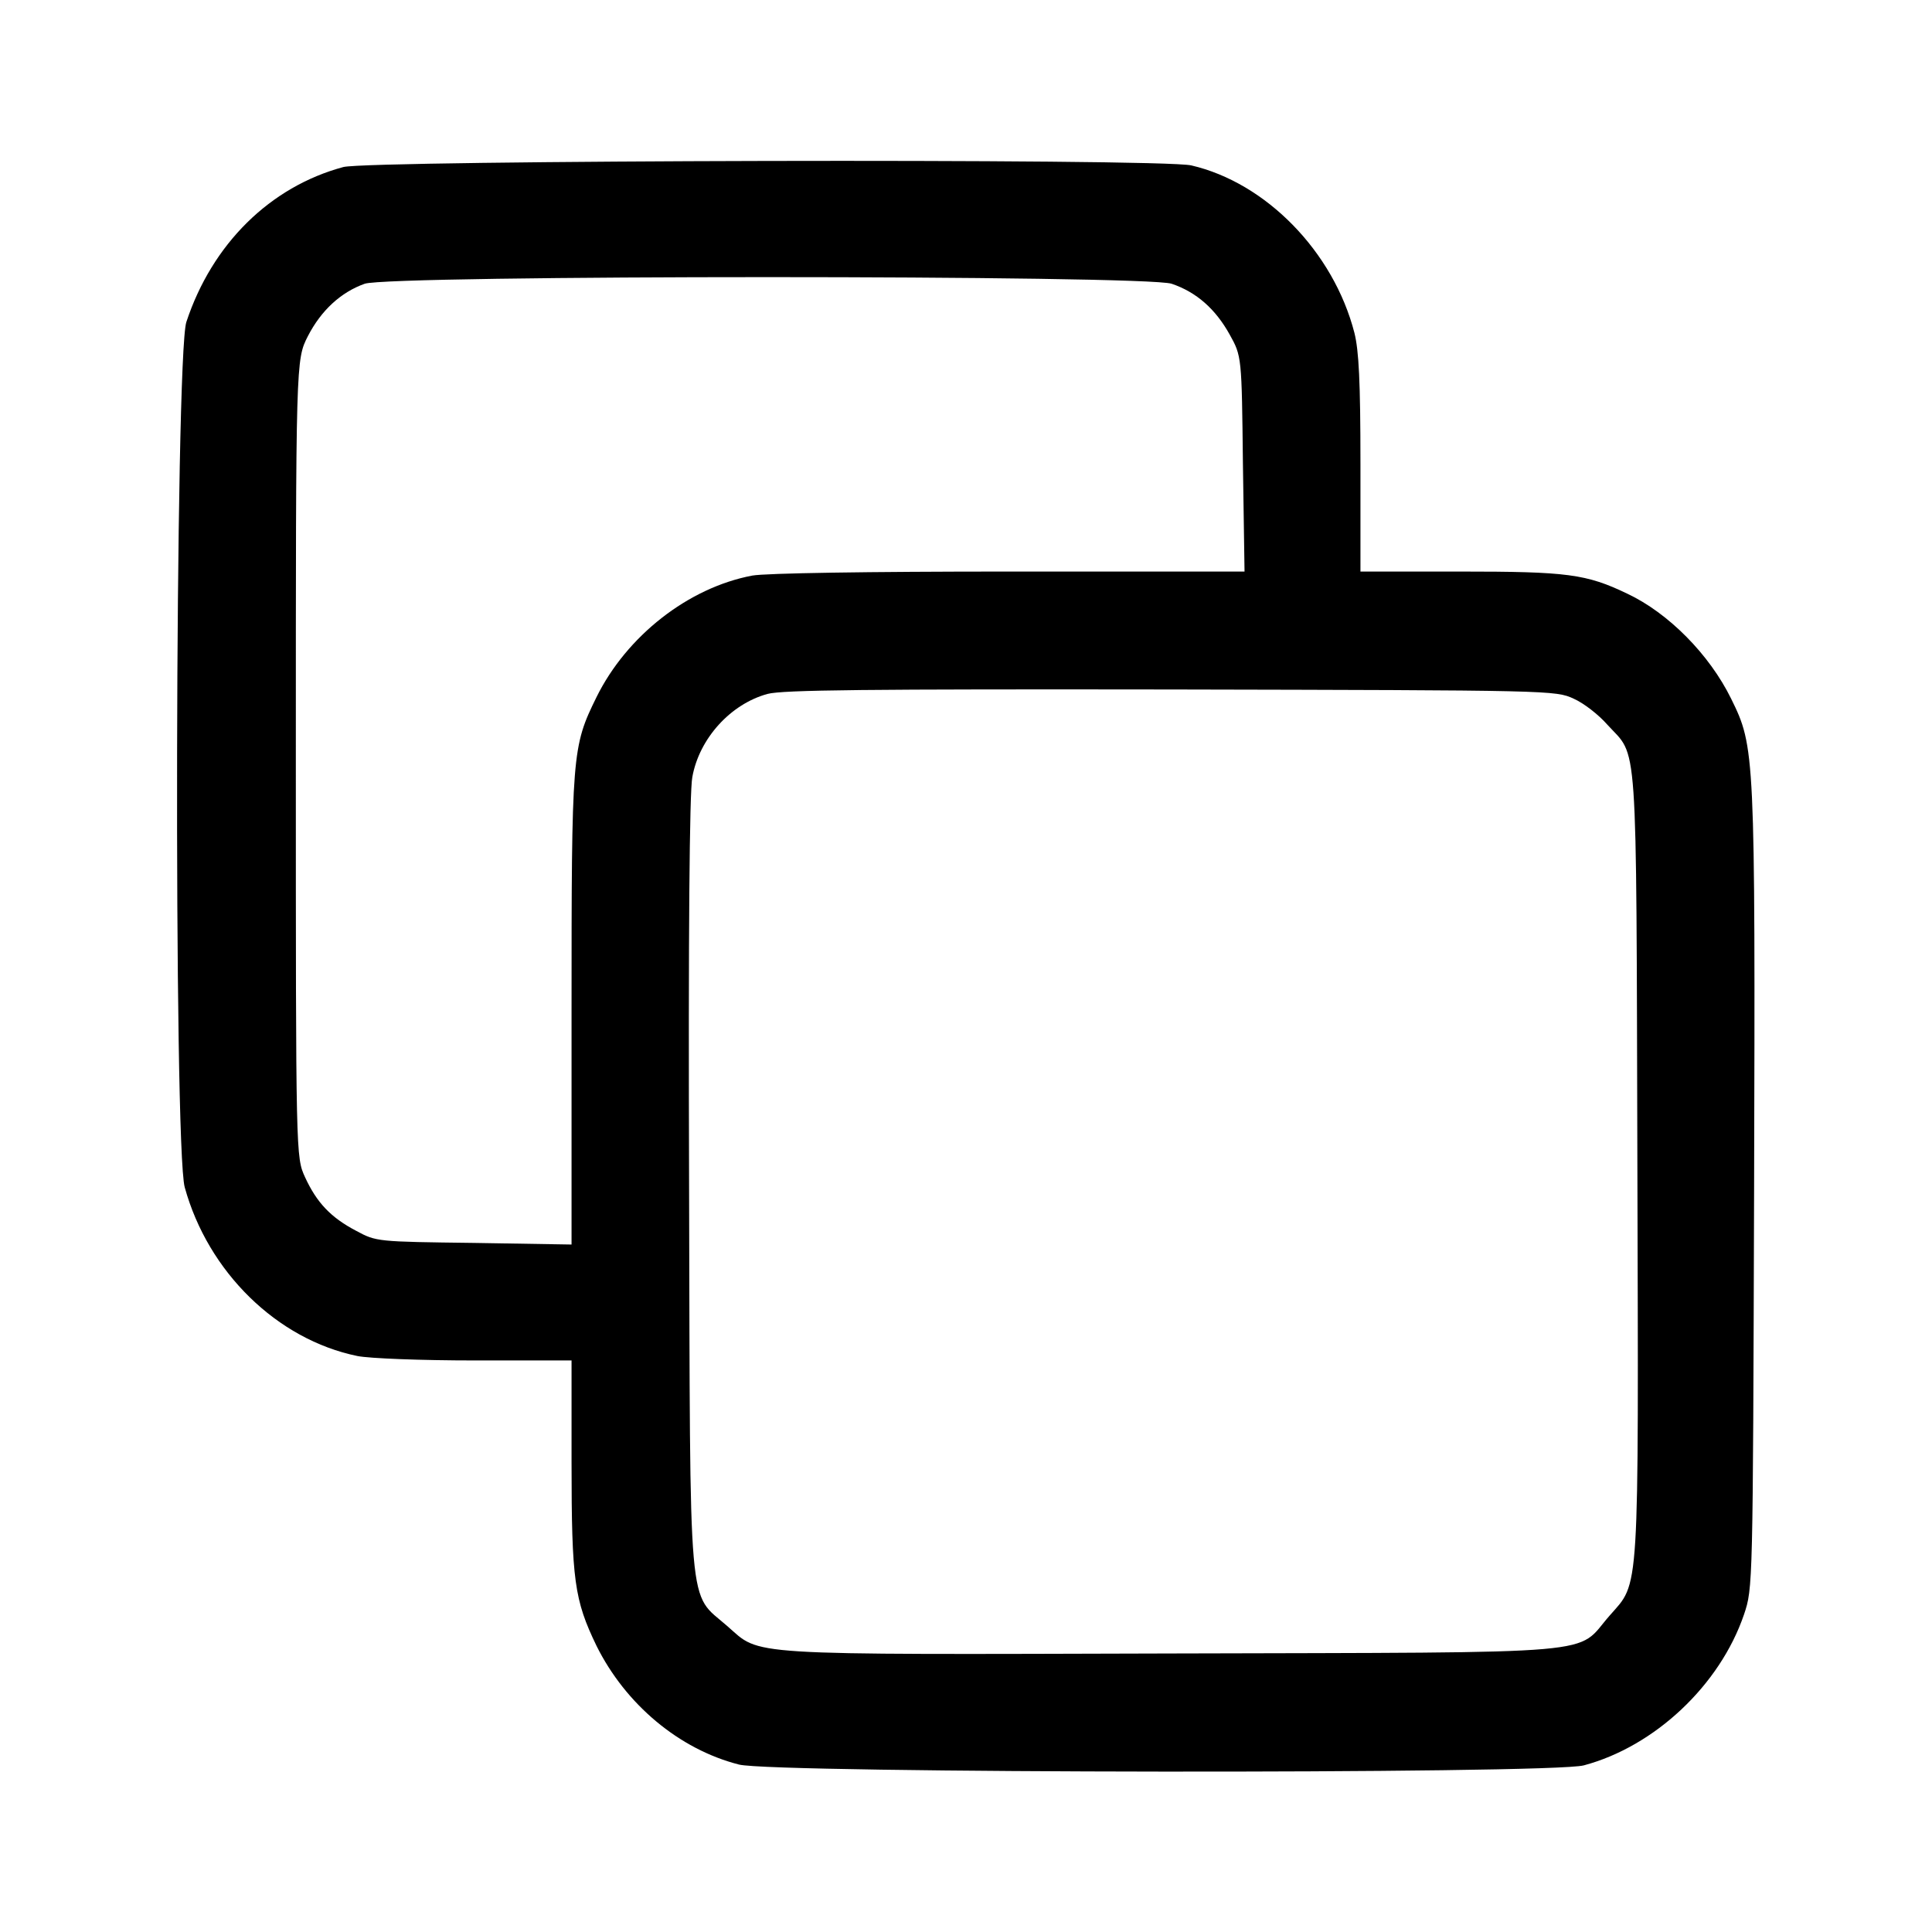
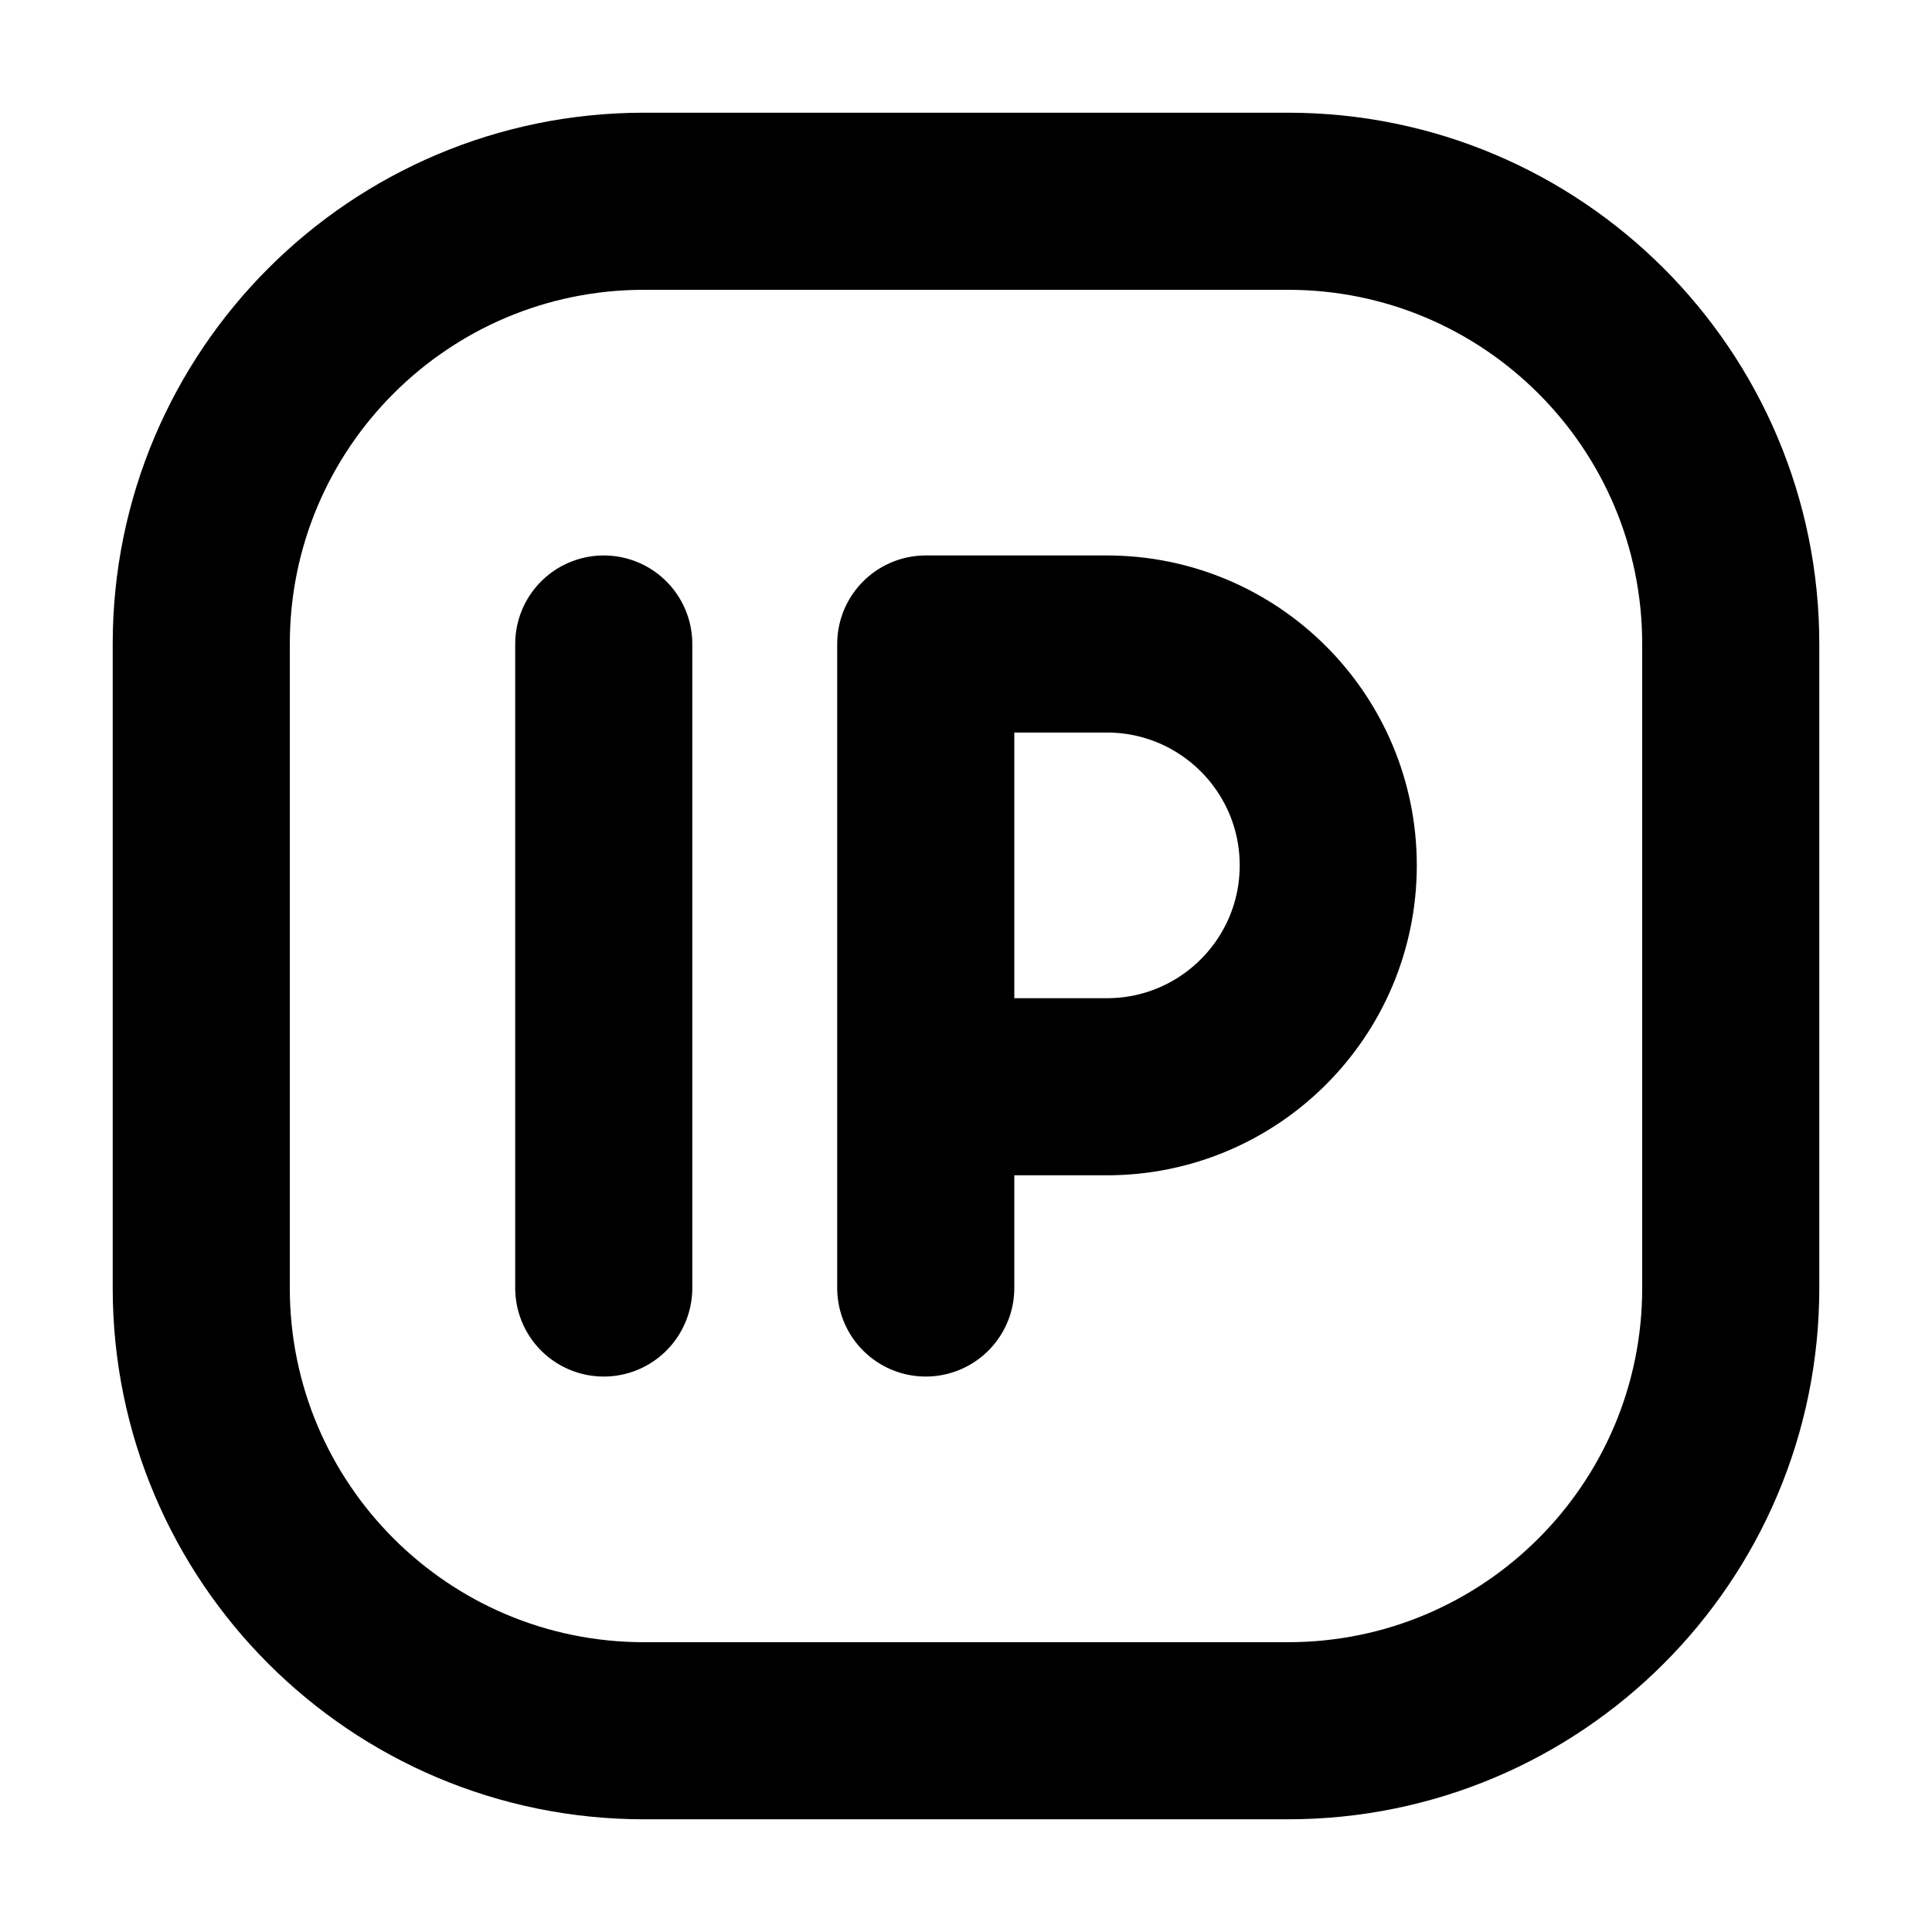
- <svg xmlns="http://www.w3.org/2000/svg" viewBox="0 0 24 24" fill="currentColor">
-   <g transform="translate(0,24) scale(0.005,-0.005)">
-     <path d="M853 4385 c-182 -49 -326 -191 -390 -385 -28 -85 -32 -2050 -4 -2150 58 -210 229 -378 429 -419 30 -6 158 -11 292 -11 l240 0 0 -253 c0 -294 7 -342 62 -456 72 -145 205 -257 354 -295 85 -22 2018 -24 2099 -2 176 47 338 199 398 375 22 66 22 66 25 1055 3 1090 2 1100 -57 1220 -54 110 -156 213 -258 261 -102 49 -149 55 -415 55 l-248 0 0 268 c0 205 -4 281 -15 325 -52 202 -220 373 -405 416 -76 18 -2042 13 -2107 -4z m2058 -290 c62 -21 109 -63 144 -126 30 -54 30 -54 33 -321 l4 -268 -585 0 c-352 0 -605 -4 -638 -10 -159 -30 -312 -150 -387 -302 -61 -124 -62 -138 -62 -781 l0 -579 -242 4 c-241 3 -243 3 -293 30 -63 33 -98 70 -127 133 -23 50 -23 50 -23 1041 0 990 0 990 30 1049 33 64 82 109 141 130 61 22 1941 22 2005 0z m999 -1031 c25 -11 62 -40 83 -64 77 -85 72 -2 75 -1089 3 -1093 6 -1039 -69 -1125 -87 -99 10 -91 -1088 -94 -1078 -3 -1019 -6 -1104 68 -99 87 -92 6 -95 1094 -2 627 1 978 8 1015 17 96 95 182 187 207 38 10 246 12 1003 11 946 -2 955 -2 1000 -23z" />
-   </g>
+ <svg xmlns="http://www.w3.org/2000/svg" viewBox="0 0 24 24" fill="none" stroke="currentColor" stroke-width="2.2" stroke-linecap="round" stroke-linejoin="round">
+   <rect x="2.5" y="2.5" width="19" height="19" rx="5.5" />
+   <path d="M7.5 8V16" />
+   <path d="M11.5 16V8H13.75A2.75 2.75 0 0 1 13.75 13.5H11.5" />
</svg>
